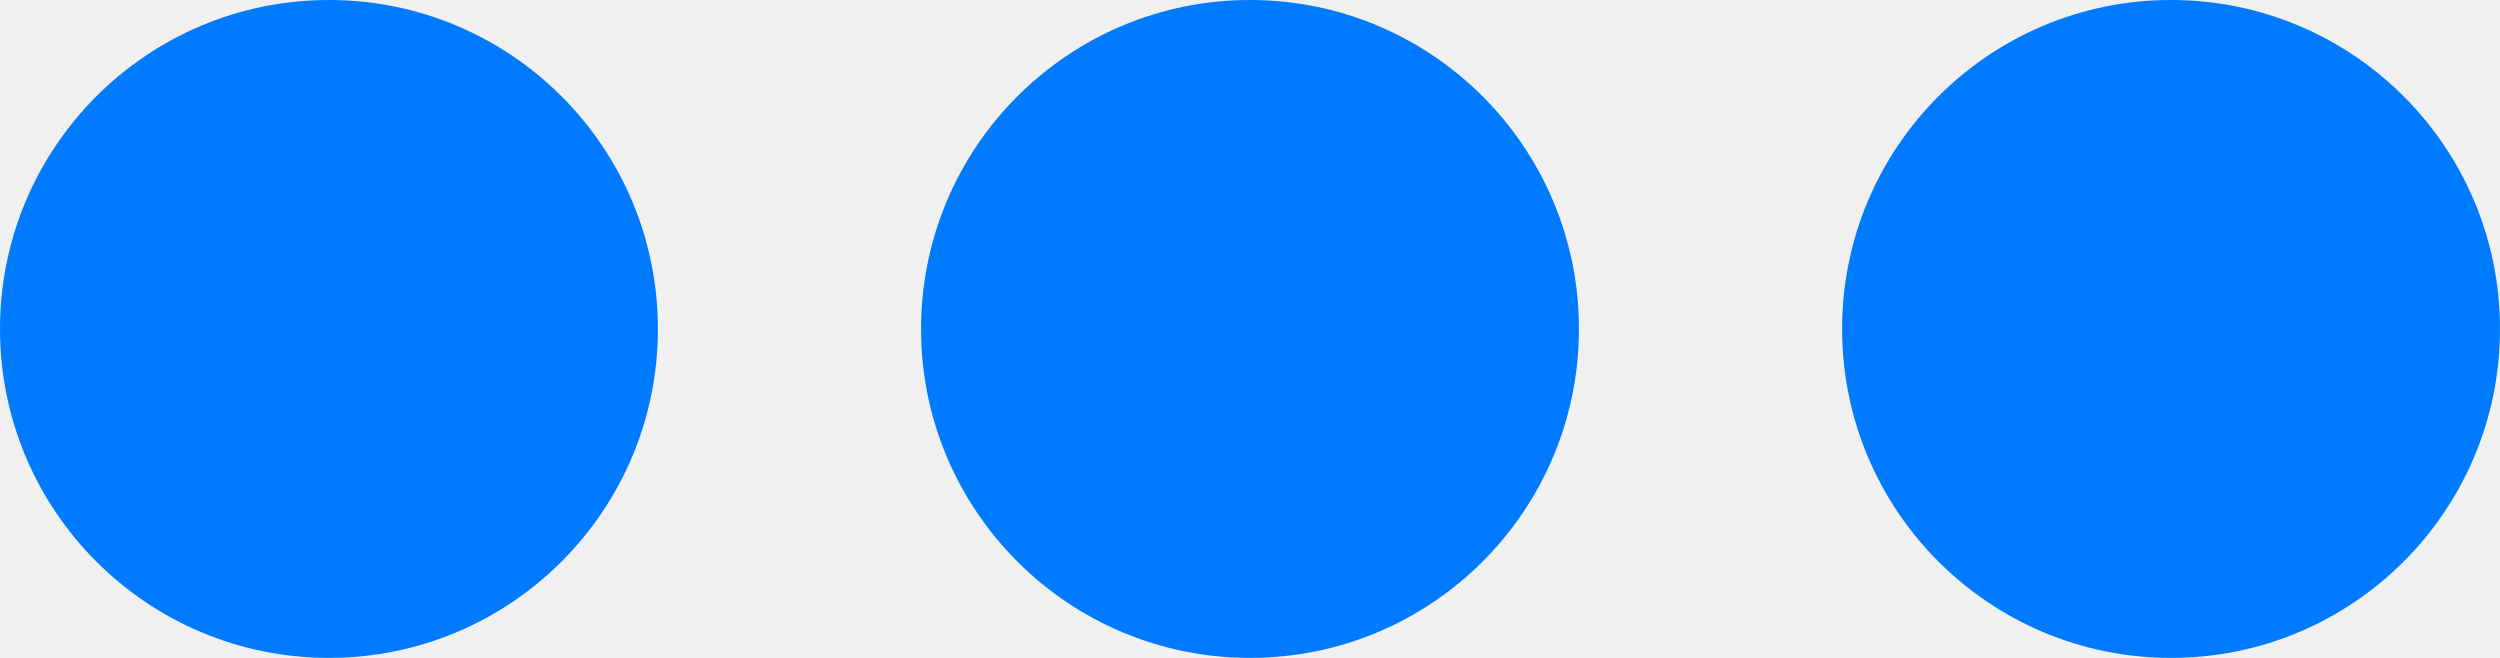
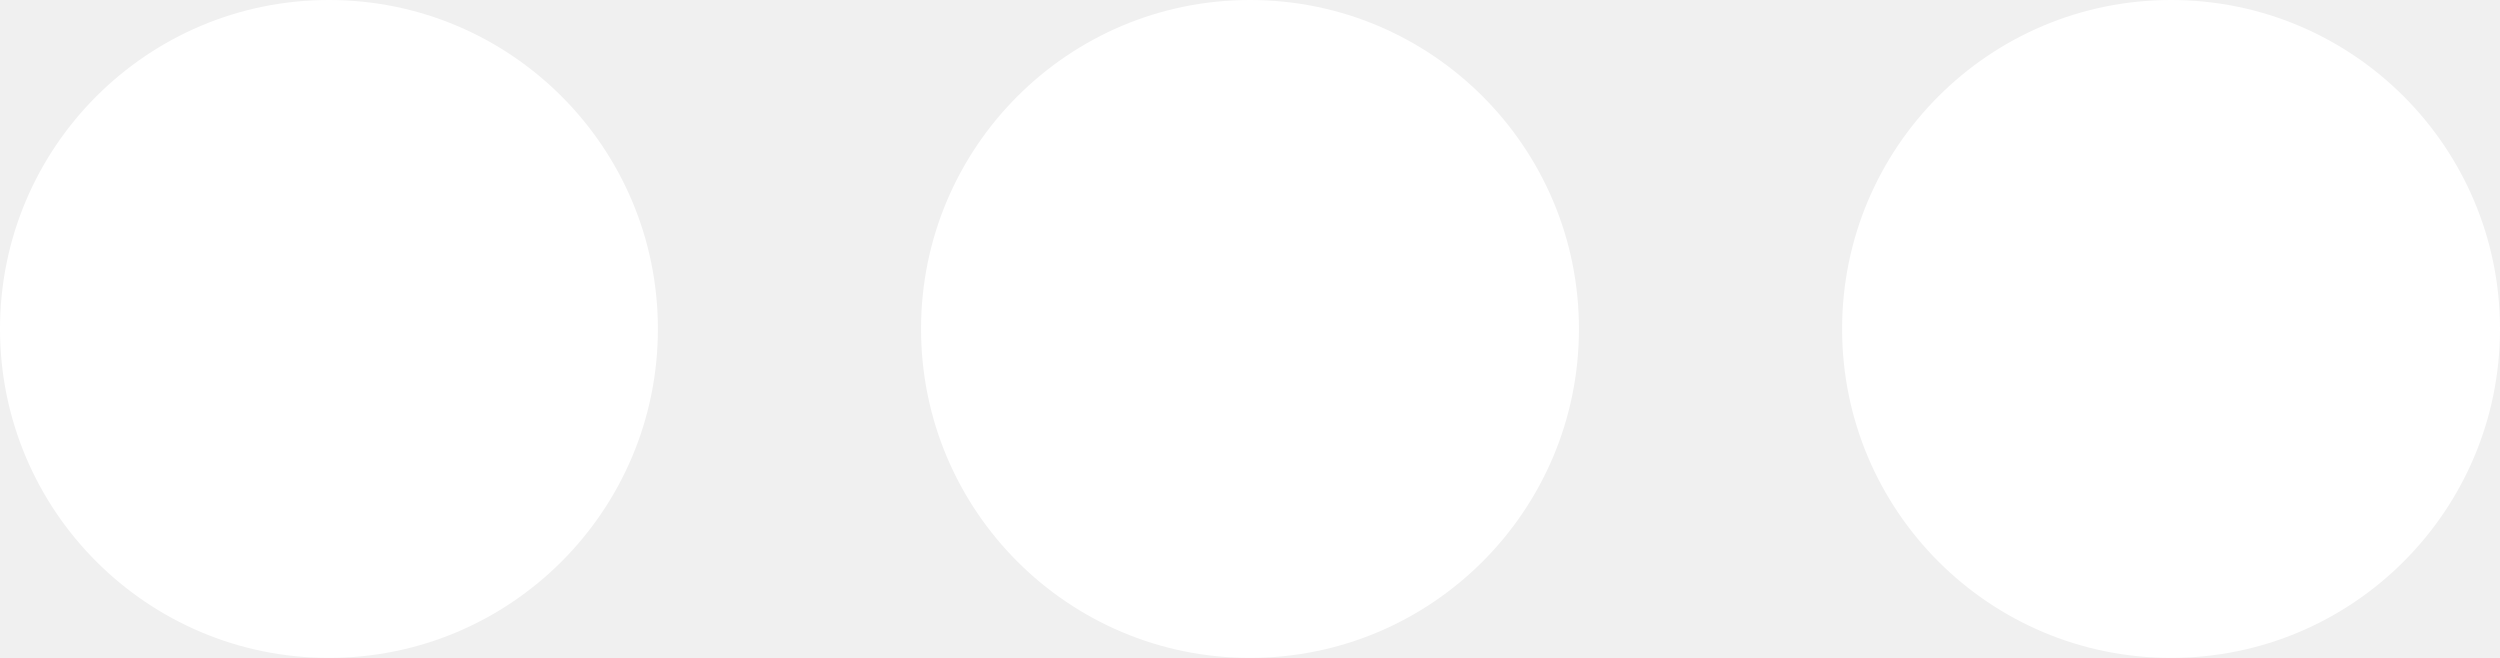
<svg xmlns="http://www.w3.org/2000/svg" width="19" height="5" viewBox="0 0 19 5" fill="none">
-   <path d="M5 2.5C5 3.881 3.881 5 2.5 5C1.119 5 0 3.881 0 2.5C0 1.119 1.119 0 2.5 0C3.881 0 5 1.119 5 2.5Z" fill="#007AFF" />
-   <path d="M12 2.5C12 3.881 10.881 5 9.5 5C8.119 5 7 3.881 7 2.5C7 1.119 8.119 0 9.5 0C10.881 0 12 1.119 12 2.5Z" fill="#007AFF" />
-   <path d="M19 2.5C19 3.881 17.881 5 16.5 5C15.119 5 14 3.881 14 2.5C14 1.119 15.119 0 16.5 0C17.881 0 19 1.119 19 2.5Z" fill="#007AFF" />
+   <path d="M5 2.5C5 3.881 3.881 5 2.5 5C1.119 5 0 3.881 0 2.5C0 1.119 1.119 0 2.5 0C3.881 0 5 1.119 5 2.5Z" fill="white" />
+   <path d="M12 2.5C12 3.881 10.881 5 9.5 5C8.119 5 7 3.881 7 2.5C7 1.119 8.119 0 9.5 0C10.881 0 12 1.119 12 2.5Z" fill="white" />
+   <path d="M19 2.5C19 3.881 17.881 5 16.5 5C15.119 5 14 3.881 14 2.5C14 1.119 15.119 0 16.5 0C17.881 0 19 1.119 19 2.5Z" fill="white" />
</svg>
